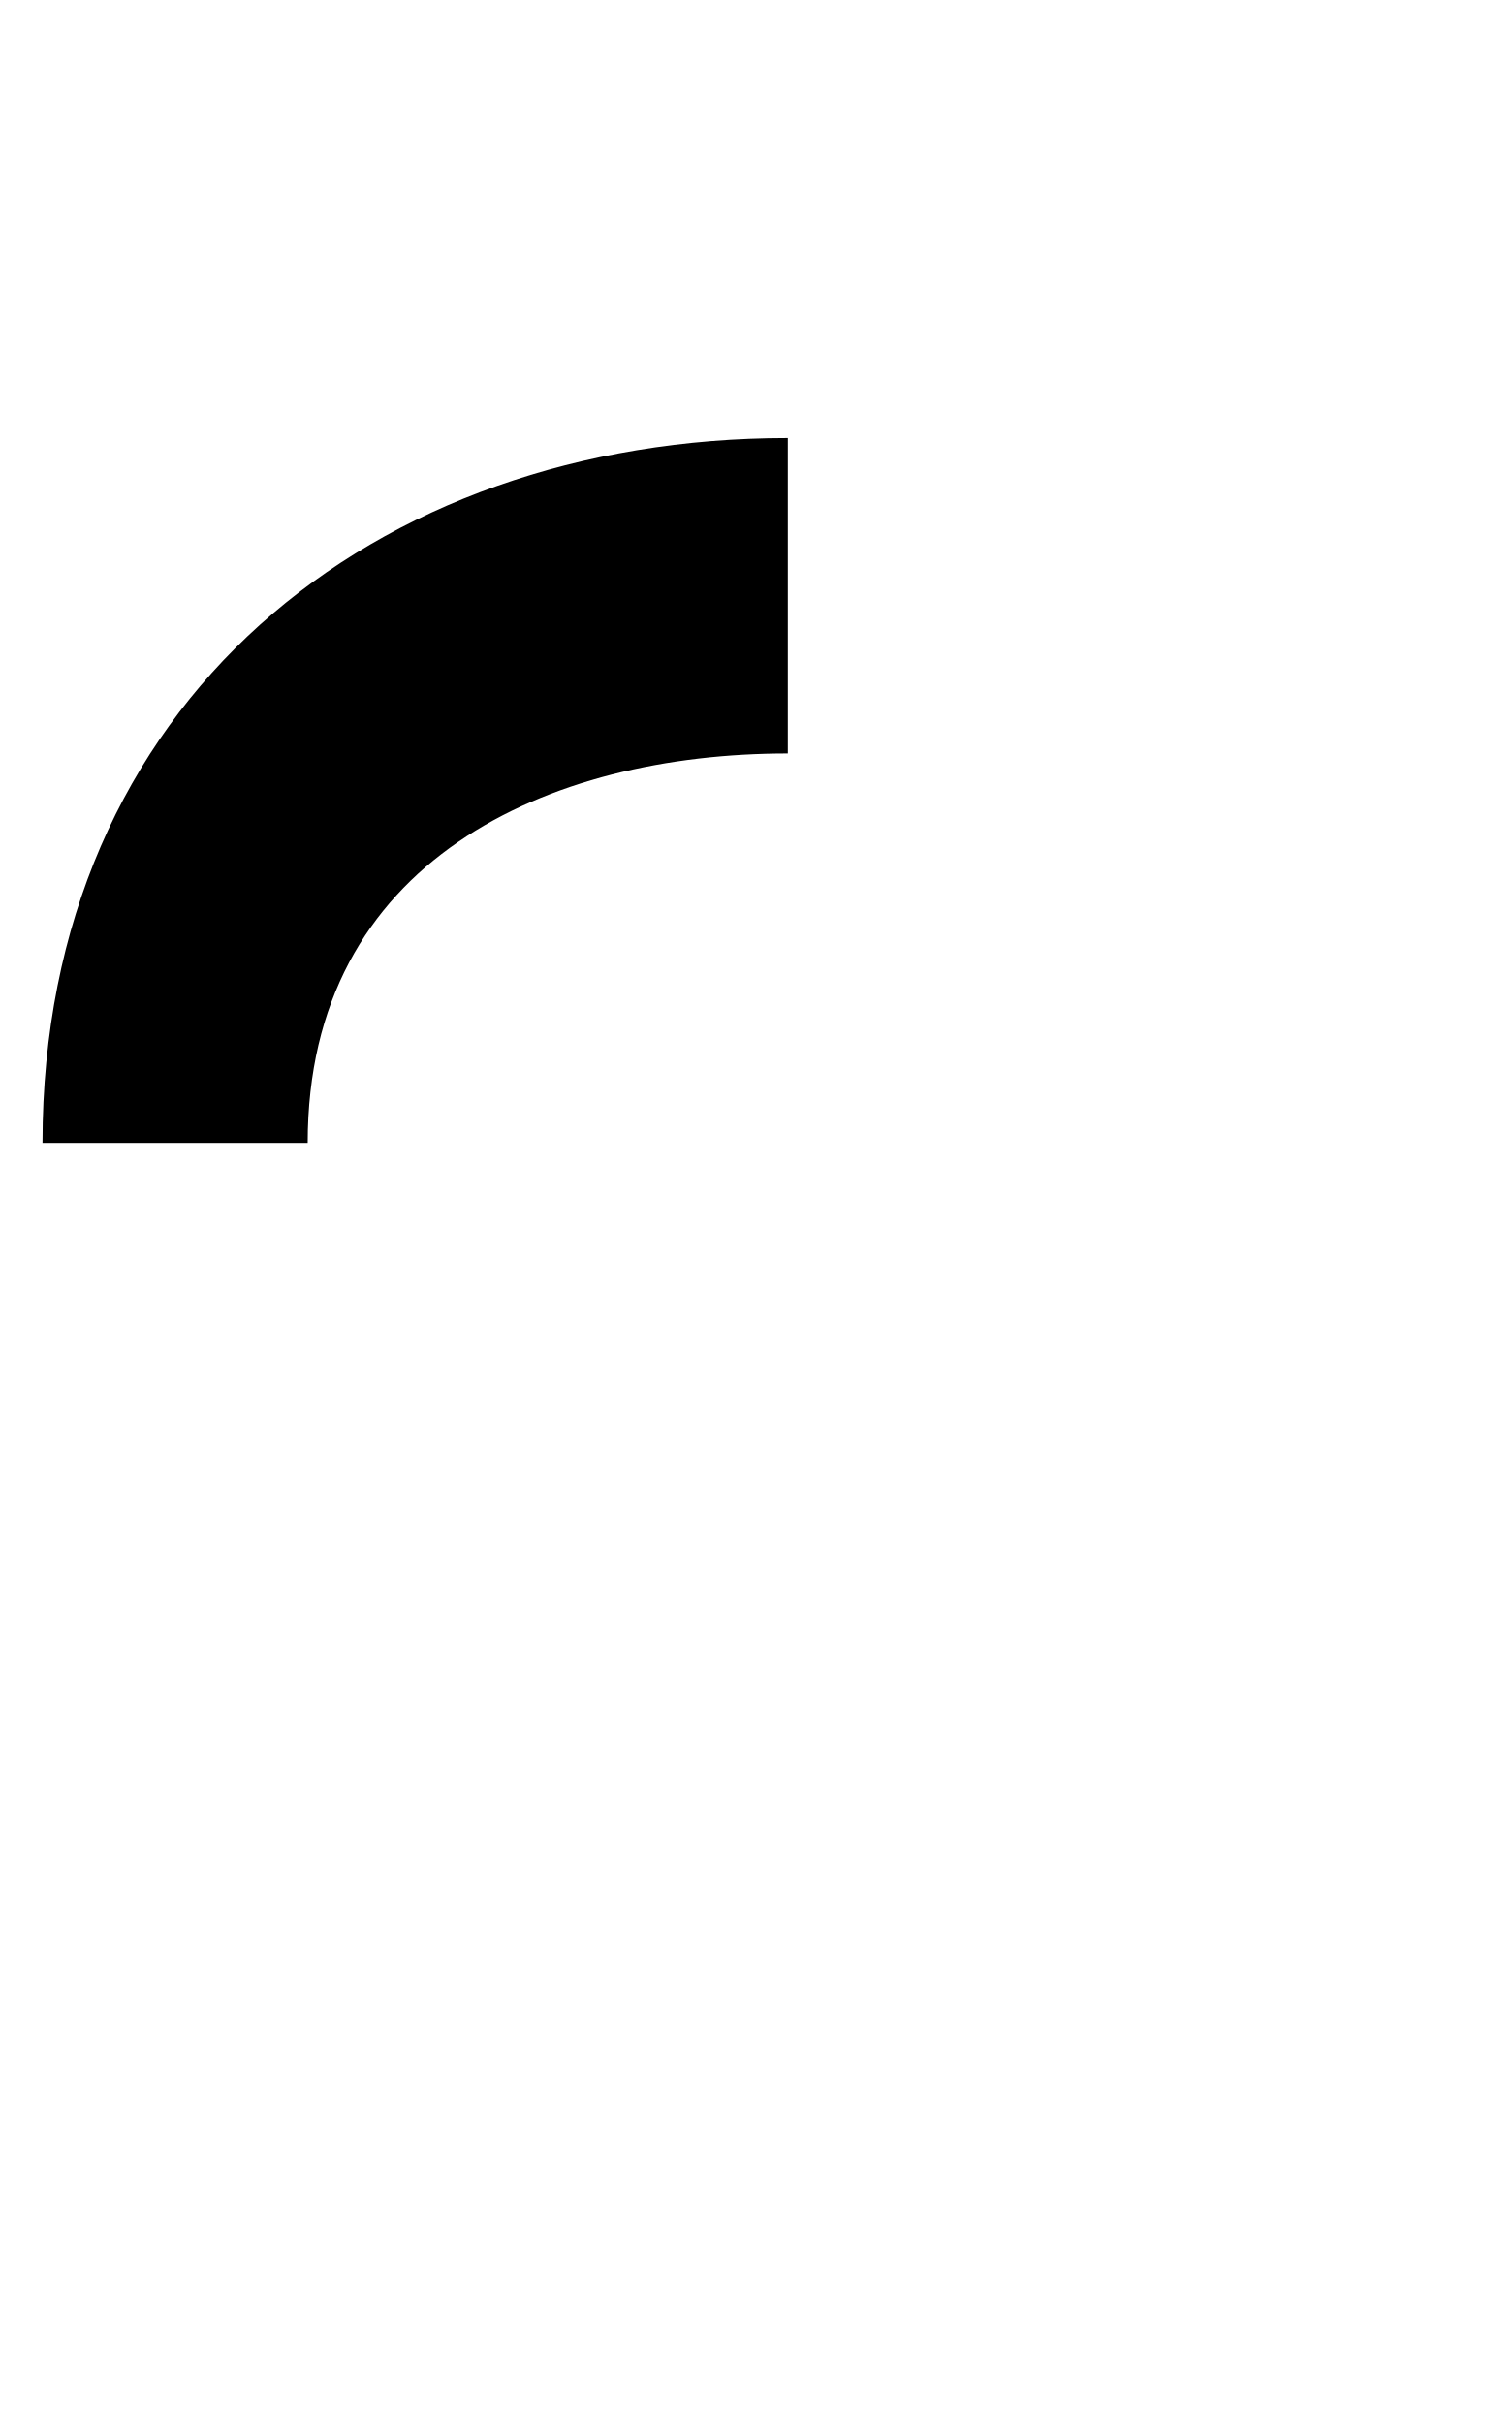
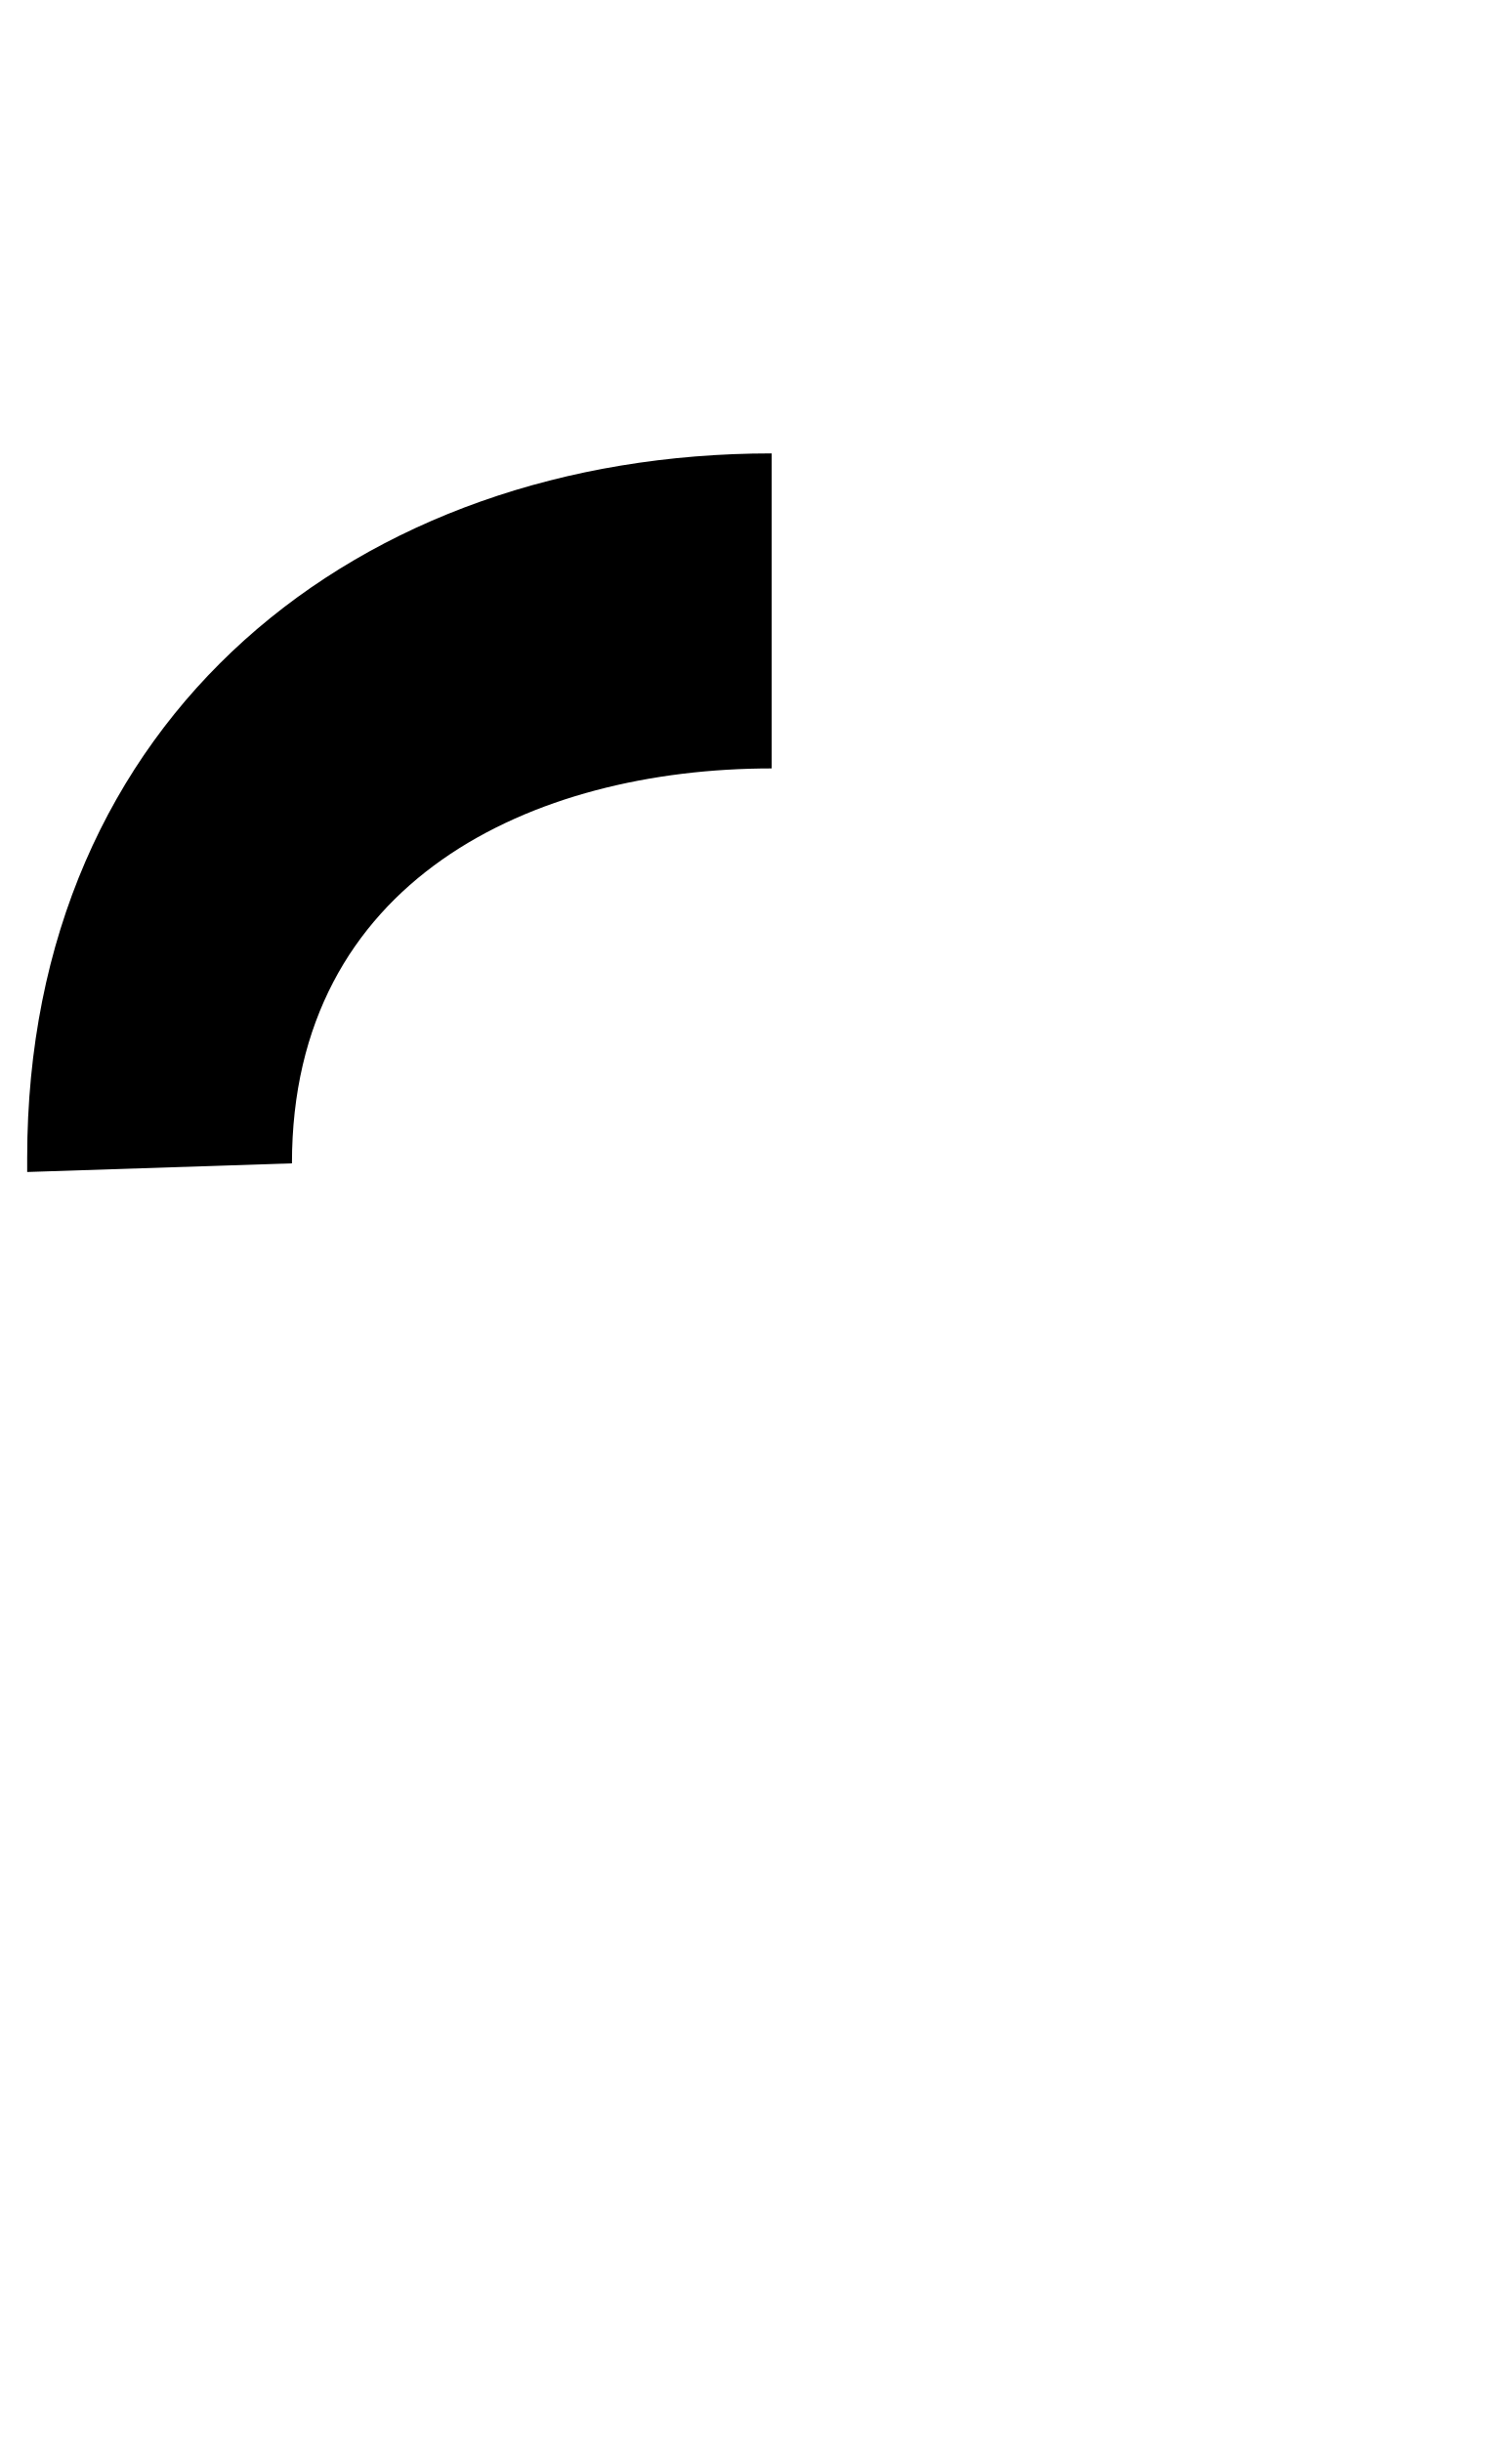
- <svg xmlns="http://www.w3.org/2000/svg" version="1.1" x="0px" y="0px" viewBox="0 0 370 593" style="enable-background:new 0 0 370 593;" xml:space="preserve">
+ <svg xmlns="http://www.w3.org/2000/svg" version="1.1" x="0px" y="0px" viewBox="0 0 367.1 593" style="enable-background:new 0 0 367.1 593;" xml:space="preserve">
  <style type="text/css">
	.st0{display:none;}
	.st1{display:inline;}
</style>
  <g id="_x5F_V1">
    <g id="E_00000051360959627468142820000017544460044616440767_">
	</g>
    <g id="C">
	</g>
    <g id="N_x5F_3">
	</g>
    <g id="A">
	</g>
    <g id="N_00000054254949360326627830000005329152182886584764_">
	</g>
    <g id="e">
	</g>
    <g id="T">
	</g>
    <g id="N_00000127748963548567887910000006918738376549339794_">
	</g>
    <g id="I">
	</g>
    <g id="A1">
	</g>
    <g id="M">
	</g>
    <g id="R">
	</g>
    <g id="O_00000083778567647030904660000008843847121500168630_">
	</g>
    <g id="F">
	</g>
    <g id="N">
	</g>
    <g id="E">
	</g>
    <g id="P">
	</g>
    <g id="O">
	</g>
  </g>
  <g id="Ebene_20">
-     <text transform="matrix(1 0 0 1 -3415.813 1054.634)">
+     <text transform="matrix(1 0 0 1 -5300.426 1054.634)">
      <tspan x="0" y="0" style="fill:#E30613; font-family:'SH-Maintenance-V2'; font-size:490px; letter-spacing:-19;">M</tspan>
      <tspan x="604.7" y="0" style="fill:#E30613; font-family:'SH-Maintenance-V2'; font-size:490px;">A</tspan>
      <tspan x="965.8" y="0" style="fill:#E30613; font-family:'SH-Maintenance-V2'; font-size:490px; letter-spacing:-19;">I</tspan>
      <tspan x="1090.7" y="0" style="fill:#E30613; font-family:'SH-Maintenance-V2'; font-size:490px;">NTENANCE</tspan>
    </text>
-     <rect x="-6454.2" y="709.6" style="fill:none;" width="1722.6" height="412.6" />
-     <text transform="matrix(1 0 0 1 -6454.226 1059.489)">
+     <rect x="-8338.8" y="709.6" style="fill:none;" width="1722.6" height="412.6" />
+     <text transform="matrix(1 0 0 1 -8338.839 1059.489)">
      <tspan x="0" y="0" style="fill:#E30613; font-family:'SH-Maintenance-V2'; font-size:490px;">OPEN</tspan>
      <tspan x="1660.1" y="0" style="fill:#E30613; font-family:'SH-Maintenance-V2'; font-size:485px; letter-spacing:-9;"> </tspan>
    </text>
-     <text transform="matrix(1 0 0 1 -4618.23 1069.107)">
+     <text transform="matrix(1 0 0 1 -6502.843 1069.107)">
      <tspan x="0" y="0" style="fill:#E30613; font-family:'SH-Maintenance-V2'; font-size:490px; letter-spacing:-19;">F</tspan>
      <tspan x="252.8" y="0" style="fill:#E30613; font-family:'SH-Maintenance-V2'; font-size:490px;">O</tspan>
      <tspan x="634.1" y="0" style="fill:#E30613; font-family:'SH-Maintenance-V2'; font-size:490px; letter-spacing:-167;"> </tspan>
      <tspan x="602.7" y="0" style="fill:#E30613; font-family:'SH-Maintenance-V2'; font-size:490px;">R</tspan>
    </text>
  </g>
  <g id="Hilfslinien">
-     <rect x="836.3" y="682.7" style="fill:none;" width="7398.2" height="466.4" />
-     <text transform="matrix(1 0 0 1 836.3383 1031.88)">
+     <rect x="-1048.3" y="727.6" style="fill:none;" width="7398.2" height="466.4" />
+     <text transform="matrix(1 0 0 1 -1048.275 1076.709)">
      <tspan x="0" y="0" style="fill:#E30613; font-family:'SH-Maintenance-V2'; font-size:489px; letter-spacing:-19;">WE</tspan>
      <tspan x="739.4" y="0" style="fill:#E30613; font-family:'SH-Maintenance-V2'; font-size:489px; letter-spacing:-29;">G</tspan>
      <tspan x="1081.2" y="0" style="fill:#E30613; font-family:'SH-Maintenance-V2'; font-size:489px; letter-spacing:-9;">E</tspan>
      <tspan x="1468.4" y="0" style="fill:#E30613; font-family:'SH-Maintenance-V2'; font-size:489px;">N </tspan>
      <tspan x="1939.8" y="0" style="fill:#E30613; font-family:'SH-Maintenance-V2'; font-size:489px; letter-spacing:9;">U</tspan>
      <tspan x="2312" y="0" style="fill:#E30613; font-family:'SH-Maintenance-V2'; font-size:489px; letter-spacing:-9;">M</tspan>
      <tspan x="2736.9" y="0" style="fill:#E30613; font-family:'SH-Maintenance-V2'; font-size:489px;">B</tspan>
      <tspan x="3081.2" y="0" style="fill:#E30613; font-family:'SH-Maintenance-V2'; font-size:489px; letter-spacing:-19;">A</tspan>
      <tspan x="3439.1" y="0" style="fill:#E30613; font-family:'SH-Maintenance-V2'; font-size:489px;">U </tspan>
      <tspan x="3910" y="0" style="fill:#E30613; font-family:'SH-Maintenance-V2'; font-size:489px; letter-spacing:-29;">G</tspan>
      <tspan x="4268.4" y="0" style="fill:#E30613; font-family:'SH-Maintenance-V2'; font-size:489px;">E</tspan>
      <tspan x="4585.3" y="0" style="fill:#E30613; font-family:'SH-Maintenance-V2'; font-size:489px; letter-spacing:-39;">Ö</tspan>
      <tspan x="4926.6" y="0" style="fill:#E30613; font-family:'SH-Maintenance-V2'; font-size:489px;">FFNET</tspan>
    </text>
-   </g>
-   <g id="T_00000151528559115874515910000005984389023753216649_">
-     <path d="M6789.7,452.2V102.4h76.9v349.8H6789.7z" />
-     <path d="M6720.2,102.4h146.5c94.6,0,140.6,55.9,140.6,149.4h-64.7c0-54.9-23.5-72.5-75.9-72.5h-146.5V102.4z" />
-   </g>
-   <g id="E_00000150082740960534394650000001756674408269680310_">
-     <path d="M6600.9,452.1V156.4h-63.8v295.6H6600.9z" />
-     <path d="M6478.6,353.3h140.9c0,0,13.3-74.6,23.6-132.1h-61.9l-11.8,74.6h-90.8V353.3z" />
-     <path d="M6537.1,452.1H6678c0,0,13.3-74.6,23.6-132.1h-61.9l-11.8,74.6h-90.8V452.1z" />
-     <path d="M6632.4,186.3h60.9c-7.9-43.7-15.2-84.5-15.2-84.5h-140.9v57.5h90.8L6632.4,186.3z" />
-   </g>
-   <g id="N_00000099632580371903072950000016892054108610634910_">
-     <path d="M6361,451.9l93.9-349.3h-69l-60.2,237.7h-1l-56.3-237.7h-77.3l-41.6,152.6h70.4l9.8-41.6h1l58.7,237.7L6361,451.9z" />
-     <rect x="6143.8" y="102.6" width="76.8" height="349.3" />
-   </g>
-   <g id="F_00000114769032895886322120000014247326199313495697_">
-     <path d="M5951.4,451.9h-76.8V102.7h245.5v64.5h-168.7V248h146.2v59.7h-146.2V451.9z" />
-   </g>
-   <g id="F_00000173141720675959051990000004486108456543280518_">
-     <path d="M5665.1,451.6h132.8V169.3H5743v217.1h-77.9V451.6z" />
-     <path d="M5697.1,451.7c0-18,2.9-33.6,10.7-46.8c6.8-12.2,16.6-23.4,28.3-31.2c11.7-7.8,25.4-13.7,40-17.6   c14.6-3.9,30.2-5.9,70.2-5.9v-81.4c-52.2,0-76.6,3.9-100,12.2c-23.4,8.8-44.4,20-61.9,36.1c-17.6,16.6-31.2,35.1-41.4,57.5   c-9.8,22.9-14.1,48.8-14.1,77H5697.1z" />
-     <polygon points="5846.4,100.7 5743,100.7 5743,383 5797.9,383 5797.9,165.8 5846.4,165.8  " />
-   </g>
-   <g id="Ö">
-     <path d="M5283.1,278.8c0-103.7,64.1-184.4,171.6-184.4c107.6,0,171.6,80.7,171.6,184.4c0,100.7-64.1,181.4-171.6,181.4   C5347.2,460.2,5283.1,379.5,5283.1,278.8z M5359.9,278.8c0,58.2,25.9,116.9,94.9,116.9c68.9,0,94.9-58.7,94.9-116.9   c0-61.1-25.9-119.8-94.9-119.8C5385.8,159,5359.9,217.6,5359.9,278.8z M5421.5,248.9v-57.2h66v57.2H5421.5z M5421.5,336v-57.2h66   V336H5421.5z" />
-   </g>
-   <g id="E_00000056408675155028286430000005814045595369560991_">
-     <path d="M5254.1,452.2h-265V103.1h261.1v64.5h-184.4v74.8H5235v59.7h-169.2v85.6h188.3V452.2z" />
-   </g>
-   <g id="G_00000142136150640176763200000005464168929300255362_">
-     <path d="M4611.7,368h76.4V178.8l98-1.5l-1.5-75h-174L4611.7,368z M4611.7,452.2l267.6-0.5v-63.2l-190.1,1l-1-98l-75,1.5   L4611.7,452.2z M4779.3,451.8h101c10.8-7.4,23-15.2,33.8-22.5c11.8-8.3,21.1-17.2,30.9-26.5c8.3-8.3,15.2-18.6,21.6-32.3   c4.4-11.8,8.3-26,8.3-42.6c0-16.7-3.9-30.9-9.3-44.6c-6.4-12.7-14.7-23.5-25.5-32.3c-10.8-8.8-23-16.2-36.8-21.1   c-13.2-4.9-28.9-6.9-43.1-6.9c-20.6,0-37.7,3.4-53.9,10.8c-15.2,6.4-28.9,16.2-37.7,27.9c-10.8,12.7-18.1,27-23,43.1   c-5.9,17.2-8.3,35.3-6.9,53.9h64.2c0-9.8,1.5-17.6,3.4-27.4c1.5-9.3,3.4-16.7,8.8-25c2.9-7.4,9.3-13.2,16.2-17.6   c6.4-5.4,14.7-7.4,25.5-7.4c14.2,0,26,4.9,35.8,14.7c9.3,7.8,14.2,21.1,14.2,36.8c0,10.3-2.5,20.1-6.9,27   c-5.4,8.3-10.8,15.7-17.2,21.6c-6.9,7.4-15.2,12.3-22.5,18.1c-8.3,4.9-16.7,10.8-24,15.7C4822.5,423.8,4792.1,443.4,4779.3,451.8z" />
-   </g>
-   <g id="U_00000122691519521168774280000013841469757125651126_">
-     <path d="M4457,463.6c-102.4-1.5-114.8-74.7-114.8-119.8v-242h77.7v238.5c0,24.3,0,55.9,37.1,57.9V463.6z" />
-     <path d="M4178.9,101.9h77.7v238.5c0,25.2,0,57.9,41.1,57.9c36.6,0,45-24.7,45-58.9v-15.8h70.3v30.7c0,77.2-57.4,109.4-116.3,109.4   c-105.4,0-117.8-74.2-117.8-119.8V101.9z" />
-   </g>
-   <g id="A_00000004505667569094896160000014532079075801900974_">
-     <path d="M4023.4,203.9l-3,70.3l30,6.9v1l-247.3,61v75.2l121.9,33.4l15.2-61l-22.1-9.3v-1l244.4-61v-78.2L4023.4,203.9z" />
-     <polygon points="3847.9,430.6 3925.6,451.7 3931.5,451.7 3990,212.8 3991,212.8 4050.5,451.7 4127.2,451.7 4162.6,319.5    4094.2,317.5 4088.3,342.6 4087.4,342.6 4027.4,101.1 3955.1,101.1 3894.1,339.6 3893.1,339.6  " />
-   </g>
-   <g id="B">
-     <path d="M3484.5,452.2V103.1h164.3c66.5,0,111.5,21.5,111.5,86.6c0,34.7-16.6,57.7-47.4,72.9c43,12.2,64.1,45,64.1,88.5   c0,70.9-60.1,101.2-123.2,101.2H3484.5z M3633.2,162.8h-71.9v81.7h77.8c27.4,0,46.9-12.2,46.9-41.6   C3686,170.1,3660.6,162.8,3633.2,162.8z M3561.3,392.6h82.2c29.8,0,56.7-9.8,56.7-46c0-35.7-22-49.9-55.3-49.9h-83.6V392.6z" />
-   </g>
-   <g id="M_00000134250281029563310950000003257287664879667615_">
-     <path d="M3227.3,335.1h75.5c-12.8-20.6-144.7-232.9-144.7-232.9h-77v350.1h72.1V217.4h1C3154.2,217.4,3191,276.2,3227.3,335.1z" />
-     <path d="M3303.3,335.1c36.3-58.8,73.1-117.7,73.1-117.7h1v234.9h72.1V102.1h-77c0,0-131.9,212.3-144.7,232.9H3303.3z" />
-   </g>
-   <g id="U">
-     <path d="M3031.3,452.2H2784v-64.6h170.4v-285h76.9V452.2z M2737,452.2V102.6h76.9v285h170.4v64.6H2737z" />
-   </g>
-   <g id="N_00000154425763484525918430000008508601231558086807_">
-     <path d="M2486.5,452.2l93.9-349.3h-69l-60.2,237.7h-1L2394.1,103h-77.3l-41.6,152.6h70.4l9.8-41.6h1l58.7,237.7L2486.5,452.2z" />
-     <rect x="2269.3" y="103" width="76.8" height="349.3" />
+     <rect x="-7991.3" y="-38.8" width="93.9" height="140.7" />
+   </g>
+   <g id="T_00000151528559115874515910000005984389023753216649_" class="st0">
+     <path d="M4905.1,452.2V102.4h76.9v349.8H4905.1z" />
+     <path class="st1" d="M4835.5,102.4H4982c94.6,0,140.6,55.9,140.6,149.4H5058c0-54.9-23.5-72.5-75.9-72.5h-146.5V102.4z" />
+   </g>
+   <g id="E_00000150082740960534394650000001756674408269680310_" class="st0">
+     <path class="st1" d="M4716.3,452.1V156.4h-63.8v295.6H4716.3z" />
+     <path class="st1" d="M4594,353.3H4735c0,0,13.3-74.6,23.6-132.1h-61.9l-11.8,74.6H4594V353.3z" />
+     <path class="st1" d="M4652.5,452.1h140.9c0,0,13.3-74.6,23.6-132.1h-61.9l-11.8,74.6h-90.8V452.1z" />
+     <path class="st1" d="M4747.7,186.3h60.9c-7.9-43.7-15.2-84.5-15.2-84.5h-140.9v57.5h90.8L4747.7,186.3z" />
+   </g>
+   <g id="N_00000099632580371903072950000016892054108610634910_" class="st0">
+     <path class="st1" d="M4476.3,451.9l93.9-349.3h-69l-60.2,237.7h-1l-56.3-237.7h-77.3L4265,255.2h70.4l9.8-41.6h1l58.7,237.7   L4476.3,451.9z" />
+     <rect x="4259.1" y="102.6" class="st1" width="76.8" height="349.3" />
+   </g>
+   <g id="F_00000114769032895886322120000014247326199313495697_" class="st0">
+     <path class="st1" d="M4066.8,451.9H3990V102.7h245.5v64.5h-168.7V248H4213v59.7h-146.2V451.9z" />
+   </g>
+   <g id="F_00000173141720675959051990000004486108456543280518_" class="st0">
+     <path class="st1" d="M3780.5,451.6h132.8V169.3h-54.9v217.1h-77.9V451.6z" />
+     <path class="st1" d="M3812.5,451.7c0-18,2.9-33.6,10.7-46.8c6.8-12.2,16.6-23.4,28.3-31.2c11.7-7.8,25.4-13.7,40-17.6   c14.6-3.9,30.2-5.9,70.2-5.9v-81.4c-52.2,0-76.6,3.9-100,12.2c-23.4,8.8-44.4,20-61.9,36.1c-17.6,16.6-31.2,35.1-41.4,57.5   c-9.8,22.9-14.1,48.8-14.1,77H3812.5z" />
+     <polygon class="st1" points="3961.8,100.7 3858.4,100.7 3858.4,383 3913.3,383 3913.3,165.8 3961.8,165.8  " />
+   </g>
+   <g id="Ö" class="st0">
+     <path class="st1" d="M3398.5,278.8c0-103.7,64.1-184.4,171.6-184.4c107.6,0,171.6,80.7,171.6,184.4c0,100.7-64.1,181.4-171.6,181.4   C3462.6,460.2,3398.5,379.5,3398.5,278.8z M3475.3,278.8c0,58.2,25.9,116.9,94.9,116.9c68.9,0,94.9-58.7,94.9-116.9   c0-61.1-25.9-119.8-94.9-119.8C3501.2,159,3475.3,217.6,3475.3,278.8z" />
+     <rect x="3536.9" y="191.7" class="st1" width="66" height="57.2" />
+     <rect x="3536.9" y="278.8" class="st1" width="66" height="57.2" />
+   </g>
+   <g id="E_00000056408675155028286430000005814045595369560991_" class="st0">
+     <path class="st1" d="M3369.5,452.2h-265V103.1h261.1v64.5h-184.4v74.8h169.2v59.7h-169.2v85.6h188.3V452.2z" />
+   </g>
+   <g id="G_00000142136150640176763200000005464168929300255362_" class="st0">
+     <polygon class="st1" points="2727.1,368 2803.6,368 2803.6,178.8 2901.6,177.3 2900.1,102.4 2726.2,102.4  " />
+     <polygon class="st1" points="2727.1,452.2 2994.7,451.8 2994.7,388.5 2804.6,389.5 2803.6,291.5 2728.6,293  " />
+     <path class="st1" d="M2894.7,451.8h101c10.8-7.4,23-15.2,33.8-22.5c11.8-8.3,21.1-17.2,30.9-26.5c8.3-8.3,15.2-18.6,21.6-32.3   c4.4-11.8,8.3-26,8.3-42.6c0-16.7-3.9-30.9-9.3-44.6c-6.4-12.7-14.7-23.5-25.5-32.3c-10.8-8.8-23-16.2-36.8-21.1   c-13.2-4.9-28.9-6.9-43.1-6.9c-20.6,0-37.7,3.4-53.9,10.8c-15.2,6.4-28.9,16.2-37.7,27.9c-10.8,12.7-18.1,27-23,43.1   c-5.9,17.2-8.3,35.3-6.9,53.9h64.2c0-9.8,1.5-17.6,3.4-27.4c1.5-9.3,3.4-16.7,8.8-25c2.9-7.4,9.3-13.2,16.2-17.6   c6.4-5.4,14.7-7.4,25.5-7.4c14.2,0,26,4.9,35.8,14.7c9.3,7.8,14.2,21.1,14.2,36.8c0,10.3-2.5,20.1-6.9,27   c-5.4,8.3-10.8,15.7-17.2,21.6c-6.9,7.4-15.2,12.3-22.5,18.1c-8.3,4.9-16.7,10.8-24,15.7C2937.9,423.8,2907.5,443.4,2894.7,451.8z" />
+   </g>
+   <g id="U_00000122691519521168774280000013841469757125651126_" class="st0">
+     <path class="st1" d="M2572.4,463.6c-102.4-1.5-114.8-74.7-114.8-119.8v-242h77.7v238.5c0,24.3,0,55.9,37.1,57.9V463.6z" />
+     <path class="st1" d="M2294.3,101.9h77.7v238.5c0,25.2,0,57.9,41.1,57.9c36.6,0,45-24.7,45-58.9v-15.8h70.3v30.7   c0,77.2-57.4,109.4-116.3,109.4c-105.4,0-117.8-74.2-117.8-119.8V101.9z" />
+   </g>
+   <g id="A_00000004505667569094896160000014532079075801900974_" class="st0">
+     <path class="st1" d="M2138.8,203.9l-3,70.3l30,6.9v1l-247.3,61v75.2l121.9,33.4l15.2-61l-22.1-9.3v-1l244.4-61v-78.2L2138.8,203.9z   " />
+     <polygon class="st1" points="1963.3,430.6 2041,451.7 2046.9,451.7 2105.4,212.8 2106.4,212.8 2165.9,451.7 2242.6,451.7    2278,319.5 2209.6,317.5 2203.7,337.1 2202.7,337.1 2142.7,101.1 2070.5,101.1 2009.5,339.6 2008.5,339.6  " />
+   </g>
+   <g id="B" class="st0">
+     <path class="st1" d="M1599.9,452.2V103.1h164.3c66.5,0,111.5,21.5,111.5,86.6c0,34.7-16.6,57.7-47.4,72.9   c43,12.2,64.1,45,64.1,88.5c0,70.9-60.1,101.2-123.2,101.2H1599.9z M1748.6,162.8h-71.9v81.7h77.8c27.4,0,46.9-12.2,46.9-41.6   C1801.4,170.1,1775.9,162.8,1748.6,162.8z M1676.7,392.6h82.2c29.8,0,56.7-9.8,56.7-46c0-35.7-22-49.9-55.3-49.9h-83.6V392.6z" />
+   </g>
+   <g id="M_00000134250281029563310950000003257287664879667615_" class="st0">
+     <path class="st1" d="M1342.7,335.1h75.5c-12.8-20.6-144.7-232.9-144.7-232.9h-77v350.1h72.1V217.4h1   C1269.6,217.4,1306.4,276.2,1342.7,335.1z" />
+     <path class="st1" d="M1418.7,335.1c36.3-58.8,73.1-117.7,73.1-117.7h1v234.9h72.1V102.1h-77c0,0-131.9,212.3-144.7,232.9H1418.7z" />
+   </g>
+   <g id="U" class="st0">
+     <path class="st1" d="M1146.7,452.2H899.4v-64.6h170.4v-285h76.9V452.2z M852.4,452.2V102.6h76.9v285h170.4v64.6H852.4z" />
+   </g>
+   <g id="N_00000154425763484525918430000008508601231558086807_" class="st0">
+     <path class="st1" d="M601.9,452.2L695.8,103h-69l-60.2,237.7h-1L509.4,103h-77.3l-41.6,152.6H461l9.8-41.6h1l58.7,237.7   L601.9,452.2z" />
+     <rect x="384.7" y="103" class="st1" width="76.8" height="349.3" />
  </g>
  <g id="E_00000165205204584183719570000002201050886193303485_">
-     <path d="M1955.5,281.2h-64.3c0-107.2,80.4-171.1,180.8-171.1v76.5C2014,186.6,1955.5,212.5,1955.5,281.2z" />
-     <path d="M2063.4,381.1c0-68.7-58.5-94.5-116.5-94.5V210c100.4,0,180.8,63.8,180.8,171.1H2063.4z" />
-     <polygon points="2240.3,373.8 2240.3,452.2 2069.3,452.2 2064.4,373.8  " />
-     <path d="M1955.5,281.2c0,68.7,58.5,94.5,116.5,94.5v76.5c-100.4,0-180.8-63.8-180.8-171.1H1955.5z" />
-     <path d="M1921.1,86.7V4.4c26.8,0,53.1,4.9,76.5,12.7c23.4,8.8,43.4,20,60.9,36.1s31.2,34.6,40.9,57.5   c10.2,22.9,15.1,49.2,15.1,76.5h-69.2c0-18-3.4-32.7-10.2-45.8c-7.3-13.2-16.6-23.4-28.3-32.2c-11.7-7.8-25.8-13.6-40-18   C1951.3,87.7,1936.7,86.7,1921.1,86.7z" />
-   </g>
-   <g id="G">
-     <path d="M1875.5,452.8h-48.9l-7.8-39.6c-27.4,35.2-62.1,47.9-95.8,47.9c-107.6,0-171.6-80.7-171.6-181.4   c0-103.7,64.1-184.4,171.6-184.4c71.4,0,139.4,43.5,147.2,123.2h-73.4c-9.3-39.1-37.2-58.7-73.8-58.7c-68.9,0-94.9,58.7-94.9,119.8   c0,58.2,25.9,116.9,94.9,116.9c50.4,0,78.7-26.4,83.1-75.3h-77.3v-57.2h146.7V452.8z" />
-   </g>
-   <g id="E_00000005963599347184841430000018193220976272044449_">
-     <path d="M1535.7,452.2h-265V103.1h261.1v64.5h-184.4v74.8h169.2v59.7h-169.2v85.6h188.3V452.2z" />
-   </g>
-   <g id="W">
-     <path d="M1004.3,219.2C968,278.1,931.2,337,931.2,337h-1V102h-72.1v350.3h77c0,0,132-212.4,144.7-233H1004.3z M1080.3,219.2h-75.5   c12.8,20.6,144.7,233,144.7,233h77V102h-72.1v235h-1C1153.4,337,1116.6,278.1,1080.3,219.2z" />
-   </g>
-   <g id="E_00000113322483045279252990000013609696148037364875_">
-     <path d="M75.3,279.7H10.4c0-108.1,81.1-172.5,182.4-172.5v77.2C134.3,184.4,75.3,210.4,75.3,279.7z" />
-     <path class="st0" d="M186.9,380.5c0-69.3-59-95.4-117.5-95.4V208c101.3,0,182.4,64.4,182.4,172.5H186.9z" />
-     <polygon class="st0" points="365.3,373.1 365.3,452.2 192.8,452.2 187.8,373.1  " />
-     <path class="st0" d="M75.3,279.7c0,69.3,59,95.4,117.5,95.4v77.2c-101.3,0-182.4-64.4-182.4-172.5H75.3z" />
-     <path class="st0" d="M43.3,83.6V0.5c27,0,53.6,4.9,77.2,12.8c23.6,8.8,43.7,20.2,61.4,36.4s31.5,34.9,41.3,58   c10.3,23.1,15.2,49.6,15.2,77.2h-69.8c0-18.2-3.4-32.9-10.3-46.2c-7.4-13.3-16.7-23.6-28.5-32.4c-11.8-7.9-26.1-13.8-40.3-18.2   C73.8,84.6,59.1,83.6,43.3,83.6z" />
+     <path d="M70.9,282.5l-64.3,2.1l0-3.4c0-107.2,80.4-171.1,180.8-171.1v76.5C129.3,186.6,70.9,213.7,70.9,282.5z" />
+     <path class="st0" d="M178.8,381.1c0-68.7-58.5-94.5-116.5-94.5V210c100.4,0,180.8,63.8,180.8,171.1H178.8z" />
+     <polygon class="st0" points="355.7,373.8 355.7,452.2 184.7,452.2 179.8,373.8  " />
+     <path class="st0" d="M70.9,281.2c0,68.7,58.5,94.5,116.5,94.5v76.5C86.9,452.2,6.5,388.4,6.5,281.2H70.9z" />
+     <path class="st0" d="M36.5,86.7V4.4C63.3,4.4,89.6,9.2,113,17c23.4,8.8,43.4,20,60.9,36.1s31.2,34.6,40.9,57.5   c10.2,22.9,15.1,49.2,15.1,76.5h-69.2c0-18-3.4-32.7-10.2-45.8c-7.3-13.2-16.6-23.4-28.3-32.2c-11.7-7.8-25.8-13.6-40-18   C66.7,87.7,52.1,86.7,36.5,86.7z" />
+   </g>
+   <g id="G" class="st0">
+     <path class="st1" d="M-9.2,452.8h-48.9l-7.8-39.6c-27.4,35.2-62.1,47.9-95.8,47.9c-107.6,0-171.6-80.7-171.6-181.4   c0-103.7,64.1-184.4,171.6-184.4c71.4,0,139.4,43.5,147.2,123.2h-73.4c-9.3-39.1-37.2-58.7-73.8-58.7c-68.9,0-94.9,58.7-94.9,119.8   c0,58.2,25.9,116.9,94.9,116.9c50.4,0,78.7-26.4,83.1-75.3h-77.3v-57.2H-9.2V452.8z" />
+   </g>
+   <g id="E_00000005963599347184841430000018193220976272044449_" class="st0">
+     <path class="st1" d="M-348.9,452.2h-265V103.1h261.1v64.5h-184.4v74.8H-368v59.7h-169.2v85.6h188.3V452.2z" />
+   </g>
+   <g id="W" class="st0">
+     <path class="st1" d="M-880.3,219.2c-36.3,58.9-73.1,117.7-73.1,117.7h-1V102h-72.1v350.3h77c0,0,132-212.4,144.7-233H-880.3z    M-804.3,219.2h-75.5c12.8,20.6,144.7,233,144.7,233h77V102h-72.1v235h-1C-731.2,337-768,278.1-804.3,219.2z" />
+   </g>
+   <g id="E_00000113322483045279252990000013609696148037364875_" class="st0">
+     <path class="st1" d="M-1809.3,279.7h-64.9c0-108.1,81.1-172.5,182.4-172.5v77.2C-1750.3,184.4-1809.3,210.4-1809.3,279.7z" />
+     <path class="st1" d="M-1697.7,380.5c0-69.3-59-95.4-117.5-95.4V208c101.3,0,182.4,64.4,182.4,172.5H-1697.7z" />
+     <polygon class="st1" points="-1519.3,373.1 -1519.3,452.2 -1691.9,452.2 -1696.8,373.1  " />
+     <path class="st1" d="M-1809.3,279.7c0,69.3,59,95.4,117.5,95.4v77.2c-101.3,0-182.4-64.4-182.4-172.5H-1809.3z" />
+     <path class="st1" d="M-1841.3,83.6V0.5c27,0,53.6,4.9,77.2,12.8c23.6,8.8,43.7,20.2,61.4,36.4c17.7,16.2,31.5,34.9,41.3,58   c10.3,23.1,15.2,49.6,15.2,77.2h-69.8c0-18.2-3.4-32.9-10.3-46.2c-7.4-13.3-16.7-23.6-28.5-32.4c-11.8-7.9-26.1-13.8-40.3-18.2   C-1810.8,84.6-1825.5,83.6-1841.3,83.6z" />
  </g>
  <g id="C_00000112622374827432275670000003417328206733987971_" class="st0">
-     <path class="st1" d="M-18.9,219.4h-74.5c-5.4-34.8-38.7-61.3-76.4-61.3c-69.1,0-95.1,58.8-95.1,120.1c0,58.3,26,117.1,95.1,117.1   c47,0,73.5-31.9,79.4-78.4h74.5C-23.8,404.6-83.5,460-169.8,460c-107.8,0-172-80.9-172-181.8c0-103.9,64.2-184.7,172-184.7   C-93.3,93.4-28.2,138.5-18.9,219.4z" />
+     <path class="st1" d="M-1901.3,219.4h-74.5c-5.4-34.8-38.7-61.3-76.4-61.3c-69.1,0-95.1,58.8-95.1,120.1c0,58.3,26,117.1,95.1,117.1   c47,0,73.5-31.9,79.4-78.4h74.5c-7.8,87.7-67.6,143.1-153.9,143.1c-107.8,0-172-80.9-172-181.8c0-103.9,64.2-184.7,172-184.7   C-1975.8,93.4-1910.7,138.5-1901.3,219.4z" />
  </g>
  <g id="N_00000117657359395406629260000008490405748572120458_" class="st0">
-     <path class="st1" d="M-654.1,452.2h76.9V102.6h-76.9V452.2z" />
-     <polygon class="st1" points="-436.2,452.2 -342.7,102.6 -411.2,102.6 -471.5,340.6 -472.4,340.6 -528.8,102.6 -606.1,102.6    -647.7,255.4 -577.2,255.4 -567.4,213.8 -566.5,213.8 -507.2,452.2  " />
+     <path class="st1" d="M-2538.7,452.2h76.9V102.6h-76.9V452.2z" />
+     <polygon class="st1" points="-2320.8,452.2 -2227.3,102.6 -2295.9,102.6 -2356.1,340.6 -2357.1,340.6 -2413.4,102.6 -2490.7,102.6    -2532.3,255.4 -2461.8,255.4 -2452,213.8 -2451.1,213.8 -2391.8,452.2  " />
  </g>
  <g id="A_00000070819818803741320060000005539798163125646774_" class="st0">
-     <path class="st1" d="M-836.3,203.9l-3,70.3l30,6.9v1l-247.3,61v75.2l121.9,33.4l15.2-61l-22.1-9.3v-1l244.4-61v-78.2L-836.3,203.9z   " />
-     <polygon class="st1" points="-1011.9,430.6 -934.2,451.7 -928.3,451.7 -869.8,212.8 -868.8,212.8 -809.3,451.7 -732.6,451.7    -697.2,319.5 -765.5,317.5 -771.4,337.4 -772.4,337.4 -832.4,101.1 -904.7,101.1 -965.7,339.6 -966.6,339.6  " />
+     <path class="st1" d="M-2720.9,203.9l-3,70.3l30,6.9v1l-247.3,61v75.2l121.9,33.4l15.2-61l-22.1-9.3v-1l244.4-61v-78.2   L-2720.9,203.9z" />
+     <polygon class="st1" points="-2896.5,430.6 -2818.8,451.7 -2812.9,451.7 -2754.4,212.8 -2753.4,212.8 -2693.9,451.7 -2617.2,451.7    -2581.8,319.5 -2650.1,317.5 -2656,337.4 -2657,337.4 -2717,101.1 -2789.3,101.1 -2850.3,339.6 -2851.3,339.6  " />
  </g>
  <g id="N_00000129165096651451788460000006894638935768142516_" class="st0">
-     <path class="st1" d="M-1312.5,452.2h-72V102.4h76.4l146,234.7h1V102.4h72v349.9h-76.9L-1311.6,218h-1V452.2z" />
+     <path class="st1" d="M-3197.2,452.2h-72V102.4h76.4l146,234.7h1V102.4h72v349.9h-76.9L-3196.2,218h-1V452.2z" />
  </g>
  <g id="E_00000096737436898591806260000014476501128100374183_" class="st0">
-     <path class="st1" d="M-1531.9,452.2V156.6h-63.8v295.6H-1531.9z" />
-     <path class="st1" d="M-1654.2,353.5h140.9c0,0,13.3-74.6,23.6-132.1h-61.9l-11.8,74.6h-90.8V353.5z" />
-     <path class="st1" d="M-1595.7,452.2h140.9c0,0,13.3-74.6,23.6-132.1h-61.9l-11.8,74.6h-90.8V452.2z" />
-     <path class="st1" d="M-1500.5,186.5h60.9c-7.9-43.7-15.2-84.5-15.2-84.5h-140.9v57.5h90.8L-1500.5,186.5z" />
+     <path class="st1" d="M-3416.5,452.2V156.6h-63.8v295.6H-3416.5z" />
+     <path class="st1" d="M-3538.8,353.5h140.9c0,0,13.3-74.6,23.6-132.1h-61.9l-11.8,74.6h-90.8V353.5z" />
+     <path class="st1" d="M-3480.3,452.2h140.9c0,0,13.3-74.6,23.6-132.1h-61.9l-11.8,74.6h-90.8V452.2z" />
+     <path class="st1" d="M-3385.1,186.5h60.9c-7.9-43.7-15.2-84.5-15.2-84.5h-140.9v57.5h90.8L-3385.1,186.5z" />
  </g>
  <g id="T_00000040572434587172107020000003403572265167091088_" class="st0">
-     <path class="st1" d="M-1929,452.1h65.4V179.8h208.9V102H-1929V452.1z" />
-     <polygon class="st1" points="-1834.4,452.2 -1742.9,102 -1808.7,102 -1869.6,340.7 -1870.1,340.7 -1901.3,452.1  " />
+     <path class="st1" d="M-3813.6,452.1h65.4V179.8h208.9V102h-274.3V452.1z" />
+     <polygon class="st1" points="-3719,452.2 -3627.5,102 -3693.3,102 -3754.2,340.7 -3754.7,340.7 -3785.9,452.1  " />
  </g>
  <g id="N_00000162323512888102647520000008162614129556769983_" class="st0">
-     <rect x="-2056.2" y="102.4" class="st1" width="76.8" height="349.2" />
-     <path class="st1" d="M-2321.3,451.6h77.8l92.9-263.1h1l90.5,263.1h79.7L-2110,102.4h-78.7L-2321.3,451.6z" />
+     <rect x="-3940.8" y="102.4" class="st1" width="76.8" height="349.2" />
+     <path class="st1" d="M-4205.9,451.6h77.8l92.9-263.1h1l90.5,263.1h79.7l-130.6-349.2h-78.7L-4205.9,451.6z" />
  </g>
  <g id="I_00000075868811598525912980000008971315367424001668_" class="st0">
-     <text transform="matrix(1 0 0 1 -2464.581 451.5694)" class="st1" style="font-family:'SH-Maintenance-V2'; font-size:490px; letter-spacing:-19;">I</text>
+     <g class="st1">
+       <path d="M-4238.5,451.6h-76.9V101.7h76.9V451.6z" />
+     </g>
  </g>
  <g id="A_00000047767008426511249760000015642639169606536113_" class="st0">
-     <polygon class="st1" points="-2558.8,451.6 -2465.1,451.6 -2465.1,398.1 -2495,398.1 -2495,161.6 -2558.8,161.6  " />
-     <polygon class="st1" points="-2673.2,348.1 -2508.3,348.1 -2508.3,167 -2495,167 -2495,103.2 -2673.2,103.2 -2673.2,167    -2561.8,167 -2561.8,284.3 -2673.2,284.3  " />
-     <path class="st1" d="M-2763.9,451.6h75.6c0.5-23.1,3.4-48.1,8.3-75.1c5.4-27,12.8-53.5,22.1-80c9.3-26,21.1-50.5,35.3-74.1   c14.2-23.1,30.4-42.7,48.6-58.4v-60.8h-238V169h165.4c-33.4,40.2-60.4,84.4-80.5,132.5C-2747.7,349.6-2760,399.6-2763.9,451.6z" />
+     <polygon class="st1" points="-4443.4,451.6 -4349.7,451.6 -4349.7,398.1 -4379.7,398.1 -4379.7,161.6 -4443.4,161.6  " />
+     <polygon class="st1" points="-4557.8,348.1 -4392.9,348.1 -4392.9,167 -4379.7,167 -4379.7,103.2 -4557.8,103.2 -4557.8,167    -4446.4,167 -4446.4,284.3 -4557.8,284.3  " />
+     <path class="st1" d="M-4648.5,451.6h75.6c0.5-23.1,3.4-48.1,8.3-75.1c5.4-27,12.8-53.5,22.1-80c9.3-26,21.1-50.5,35.3-74.1   c14.2-23.1,30.4-42.7,48.6-58.4v-60.8h-238V169h165.4c-33.4,40.2-60.4,84.4-80.5,132.5C-4632.3,349.6-4644.6,399.6-4648.5,451.6z" />
  </g>
  <g id="M_00000030454837118209363920000004010763359709145015_" class="st0">
-     <path class="st1" d="M-3122.9,158.9h-153.8l0.5,216.7h-133.3v76.6h197.7l-0.5-217.2h89.3V158.9z" />
-     <polygon class="st1" points="-2872,103.7 -2948.2,103.7 -2948.2,452.2 -2812,452.2 -2812,388.3 -2872,388.3  " />
-     <polygon class="st1" points="-3101,103.7 -3178.1,103.7 -3219.6,256.5 -3149.3,256 -3139,215 -3138.1,215 -3079.5,452.2    -3008.2,452.2 -2947.2,213.1 -2946.2,213.1 -2906.7,103.7 -2982.4,103.7 -3043.4,341 -3044.4,341  " />
+     <path class="st1" d="M-5007.5,158.9h-153.8l0.5,216.7h-133.3v76.6h197.7l-0.5-217.2h89.3V158.9z" />
+     <polygon class="st1" points="-4756.7,103.7 -4832.8,103.7 -4832.8,452.2 -4696.6,452.2 -4696.6,388.3 -4756.7,388.3  " />
+     <polygon class="st1" points="-4985.6,103.7 -5062.7,103.7 -5104.2,256.5 -5033.9,256 -5023.7,215 -5022.7,215 -4964.1,452.2    -4892.8,452.2 -4831.8,213.1 -4830.9,213.1 -4791.3,103.7 -4867,103.7 -4928,341 -4929,341  " />
  </g>
  <g id="R_00000005247159732225481780000017538744411482086332_" class="st0">
-     <path class="st1" d="M-3907.6,179.2v-77c45.1,0,119.2,12.3,119.2,116.7c0,58.4-31.9,115.2-108.4,115.2h-30.4v-69.6h15.7   c33.8,0,58.4-8.3,58.4-44.6C-3853.2,179.2-3885.5,179.2-3907.6,179.2z" />
-     <polygon class="st1" points="-3981.1,452.3 -3981.1,102.2 -3904.2,102.2 -3904.1,452.2  " />
-     <path class="st1" d="M-3792.8,592.6h-70.6c18.1-74,53.9-143.7,103-203h-162.8v-64.7h234.4v59.8   C-3742.8,431.7-3777.6,515.1-3792.8,592.6z" />
+     <path d="M-5792.2,179.2v-77c45.1,0,119.2,12.3,119.2,116.7c0,58.4-31.9,115.2-108.4,115.2h-30.4v-69.6h15.7   c33.8,0,58.4-8.3,58.4-44.6C-5737.8,179.2-5770.1,179.2-5792.2,179.2z" />
+     <polygon points="-5865.8,452.3 -5865.8,102.2 -5788.8,102.2 -5788.8,452.2  " />
+     <path d="M-5677.5,592.6h-70.6c18.1-74,53.9-143.7,103-203h-162.8v-64.7h234.4v59.8C-5627.4,431.7-5662.3,515.1-5677.5,592.6z" />
+     <g>
+       <path class="st1" d="M-5776.5,452.3h-96.5v-56.1h30.6V148.7h65.9V452.3z" />
+     </g>
+     <g>
+       <path class="st1" d="M-5573.3,331v211.8h-55.4v-146h-244.1V331H-5573.3z" />
+     </g>
+     <g>
+       <path class="st1" d="M-5842.2,103c21.8,0,42.2,3.4,61,10.1c18.9,6.7,35.3,16.4,49.3,28.9c14,12.6,25,28,32.9,46.4    c8,18.3,12,38.9,12,61.9c0,18.5-2.8,35.4-8.4,50.8c-5.6,15.4-13.7,28.8-24.3,40.3c-10.6,11.5-23.5,20.7-38.6,27.7    c-15.1,7-32,11.3-50.8,13v-63.8c20.1-2.5,36.4-9.4,48.7-20.8c12.3-11.3,18.5-27.1,18.5-47.2c0-14.8-2.9-27.4-8.6-37.8    c-5.7-10.3-13.4-18.7-22.9-25.2c-9.5-6.4-20.2-11.1-32.1-14.1c-11.9-2.9-24.1-4.4-36.7-4.4" />
+     </g>
  </g>
  <g id="O_00000139989076900347810750000014339682335261473418_" class="st0">
    <g class="st1">
-       <path d="M-4346.4,278.6c0-103.9,64.2-184.7,172-184.7c107.8,0,172,80.9,172,184.7c0,100.9-64.2,181.8-172,181.8    C-4282.2,460.4-4346.4,379.5-4346.4,278.6z M-4269.5,278.6c0,58.3,26,117.1,95.1,117.1c69.1,0,95.1-58.8,95.1-117.1    c0-61.3-26-120.1-95.1-120.1C-4243.5,158.6-4269.5,217.4-4269.5,278.6z" />
+       <path d="M-6231,278.6c0-103.9,64.2-184.7,172-184.7s172,80.9,172,184.7c0,100.9-64.2,181.8-172,181.8S-6231,379.5-6231,278.6z     M-6154.1,278.6c0,58.3,26,117.1,95.1,117.1s95.1-58.8,95.1-117.1c0-61.3-26-120.1-95.1-120.1S-6154.1,217.4-6154.1,278.6z" />
    </g>
  </g>
  <g id="F_00000112611114215638550990000001535627271961867692_" class="st0">
-     <path class="st1" d="M-4545.8,452.3h132.8V170h-54.9v217.1h-77.9V452.3z" />
-     <path class="st1" d="M-4513.7,452.5c0-18,2.9-33.6,10.7-46.8c6.8-12.2,16.6-23.4,28.3-31.2c11.7-7.8,25.4-13.7,40-17.6   s30.2-5.9,70.2-5.9v-81.4c-52.2,0-76.6,3.9-100,12.2c-23.4,8.8-44.4,20-61.9,36.1c-17.6,16.6-31.2,35.1-41.4,57.5   c-9.8,22.9-14.1,48.8-14.1,77H-4513.7z" />
-     <polygon class="st1" points="-4364.5,101.4 -4467.9,101.4 -4467.9,383.7 -4413,383.7 -4413,166.6 -4364.5,166.6  " />
+     <path d="M-6430.4,452.3h132.8V170h-54.9v217.1h-77.9V452.3z" />
+     <path d="M-6398.4,452.5c0-18,2.9-33.6,10.7-46.8c6.8-12.2,16.6-23.4,28.3-31.2c11.7-7.8,25.4-13.7,40-17.6   c14.6-3.9,30.2-5.9,70.2-5.9v-81.4c-52.2,0-76.6,3.9-100,12.2c-23.4,8.8-44.4,20-61.9,36.1c-17.6,16.6-31.2,35.1-41.4,57.5   c-9.8,22.9-14.1,48.8-14.1,77H-6398.4z" />
+     <polygon class="st1" points="-6249.1,101.4 -6352.5,101.4 -6352.5,383.7 -6297.6,383.7 -6297.6,166.6 -6249.1,166.6  " />
  </g>
  <g id="N_00000099642370421911350830000011672063677233731245_" class="st0">
-     <path class="st1" d="M-5116.3,298.6l9.7,41.7h1l60.8-238.2h72l59.8,241.1h1l57.3-241.1h75.5l-94.1,350h-76.5l-59.3-238.2h-1   l-58.3,238.2h-77.9l-40.8-154.3L-5116.3,298.6z" />
+     <path class="st1" d="M-7000.9,298.6l9.7,41.7h1l60.8-238.2h72l59.8,241.1h1l57.3-241.1h75.5l-94.1,350h-76.5l-59.3-238.2h-1   L-6953,452h-77.9l-40.8-154.3L-7000.9,298.6z" />
  </g>
  <g id="E_00000111172922047511655530000000589010560551726259_" class="st0">
-     <path class="st1" d="M-5198.8,452h-265.6V102.1h261.7v64.7h-184.7v75h169.5v59.8h-169.5v85.8h188.7V452z" />
+     <path class="st1" d="M-7083.4,452H-7349V102.1h261.7v64.7h-184.7v75h169.5v59.8h-169.5v85.8h188.7V452z" />
  </g>
  <g id="P_00000129171892025599386490000003898456772564684721_" class="st0">
-     <path class="st1" d="M-5751.9,461.2c104.6,0,116.8-73.6,116.8-118.8V220.2h-77.1c0,98.2,0,118.8,0,118.8c0,25,0,57.4-40.7,57.4   c-36.3,0-44.7-24.5-44.7-58.4v-15.7h-69.7v30.4C-5867.3,429.3-5810.3,461.2-5751.9,461.2z" />
-     <polygon class="st1" points="-5712.1,344.9 -5635.1,344.9 -5635.1,167.1 -5508.4,167.1 -5508.4,102.3 -5712.1,102.3  " />
-     <path class="st1" d="M-5508.4,112.3h-77.1v177.7h-126.7v64.8h203.7V112.3z" />
+     <path class="st1" d="M-7636.5,461.2c104.6,0,116.8-73.6,116.8-118.8V220.2h-77.1c0,98.2,0,118.8,0,118.8c0,25,0,57.4-40.7,57.4   c-36.3,0-44.7-24.5-44.7-58.4v-15.7h-69.7v30.4C-7751.9,429.3-7694.9,461.2-7636.5,461.2z" />
+     <polygon class="st1" points="-7596.8,344.9 -7519.7,344.9 -7519.7,167.1 -7393,167.1 -7393,102.3 -7596.8,102.3  " />
+     <path class="st1" d="M-7393,112.3h-77.1v177.7h-126.7v64.8h203.7V112.3z" />
  </g>
  <g id="O_00000039126086928192479570000000753659908774239892_" class="st0">
-     <polygon class="st1" points="-5897.1,103 -5973.9,103 -5973.9,387.5 -6144,387.5 -6144,452.1 -5897.1,452.1  " />
-     <polygon class="st1" points="-5972.9,103 -6326.4,103 -6326.4,349.9 -6257.5,349.9 -6257.5,179.7 -5972.9,179.7  " />
-     <polygon class="st1" points="-6322,103 -6398.8,103 -6398.8,452.1 -6127.4,452.1 -6127.4,387.5 -6322,387.5  " />
+     <polygon class="st1" points="-7781.7,103 -7858.5,103 -7858.5,387.5 -8028.7,387.5 -8028.7,452.1 -7781.7,452.1  " />
+     <polygon class="st1" points="-7857.5,103 -8211,103 -8211,349.9 -8142.1,349.9 -8142.1,179.7 -7857.5,179.7  " />
+     <polygon class="st1" points="-8206.6,103 -8283.4,103 -8283.4,452.1 -8012,452.1 -8012,387.5 -8206.6,387.5  " />
  </g>
</svg>
